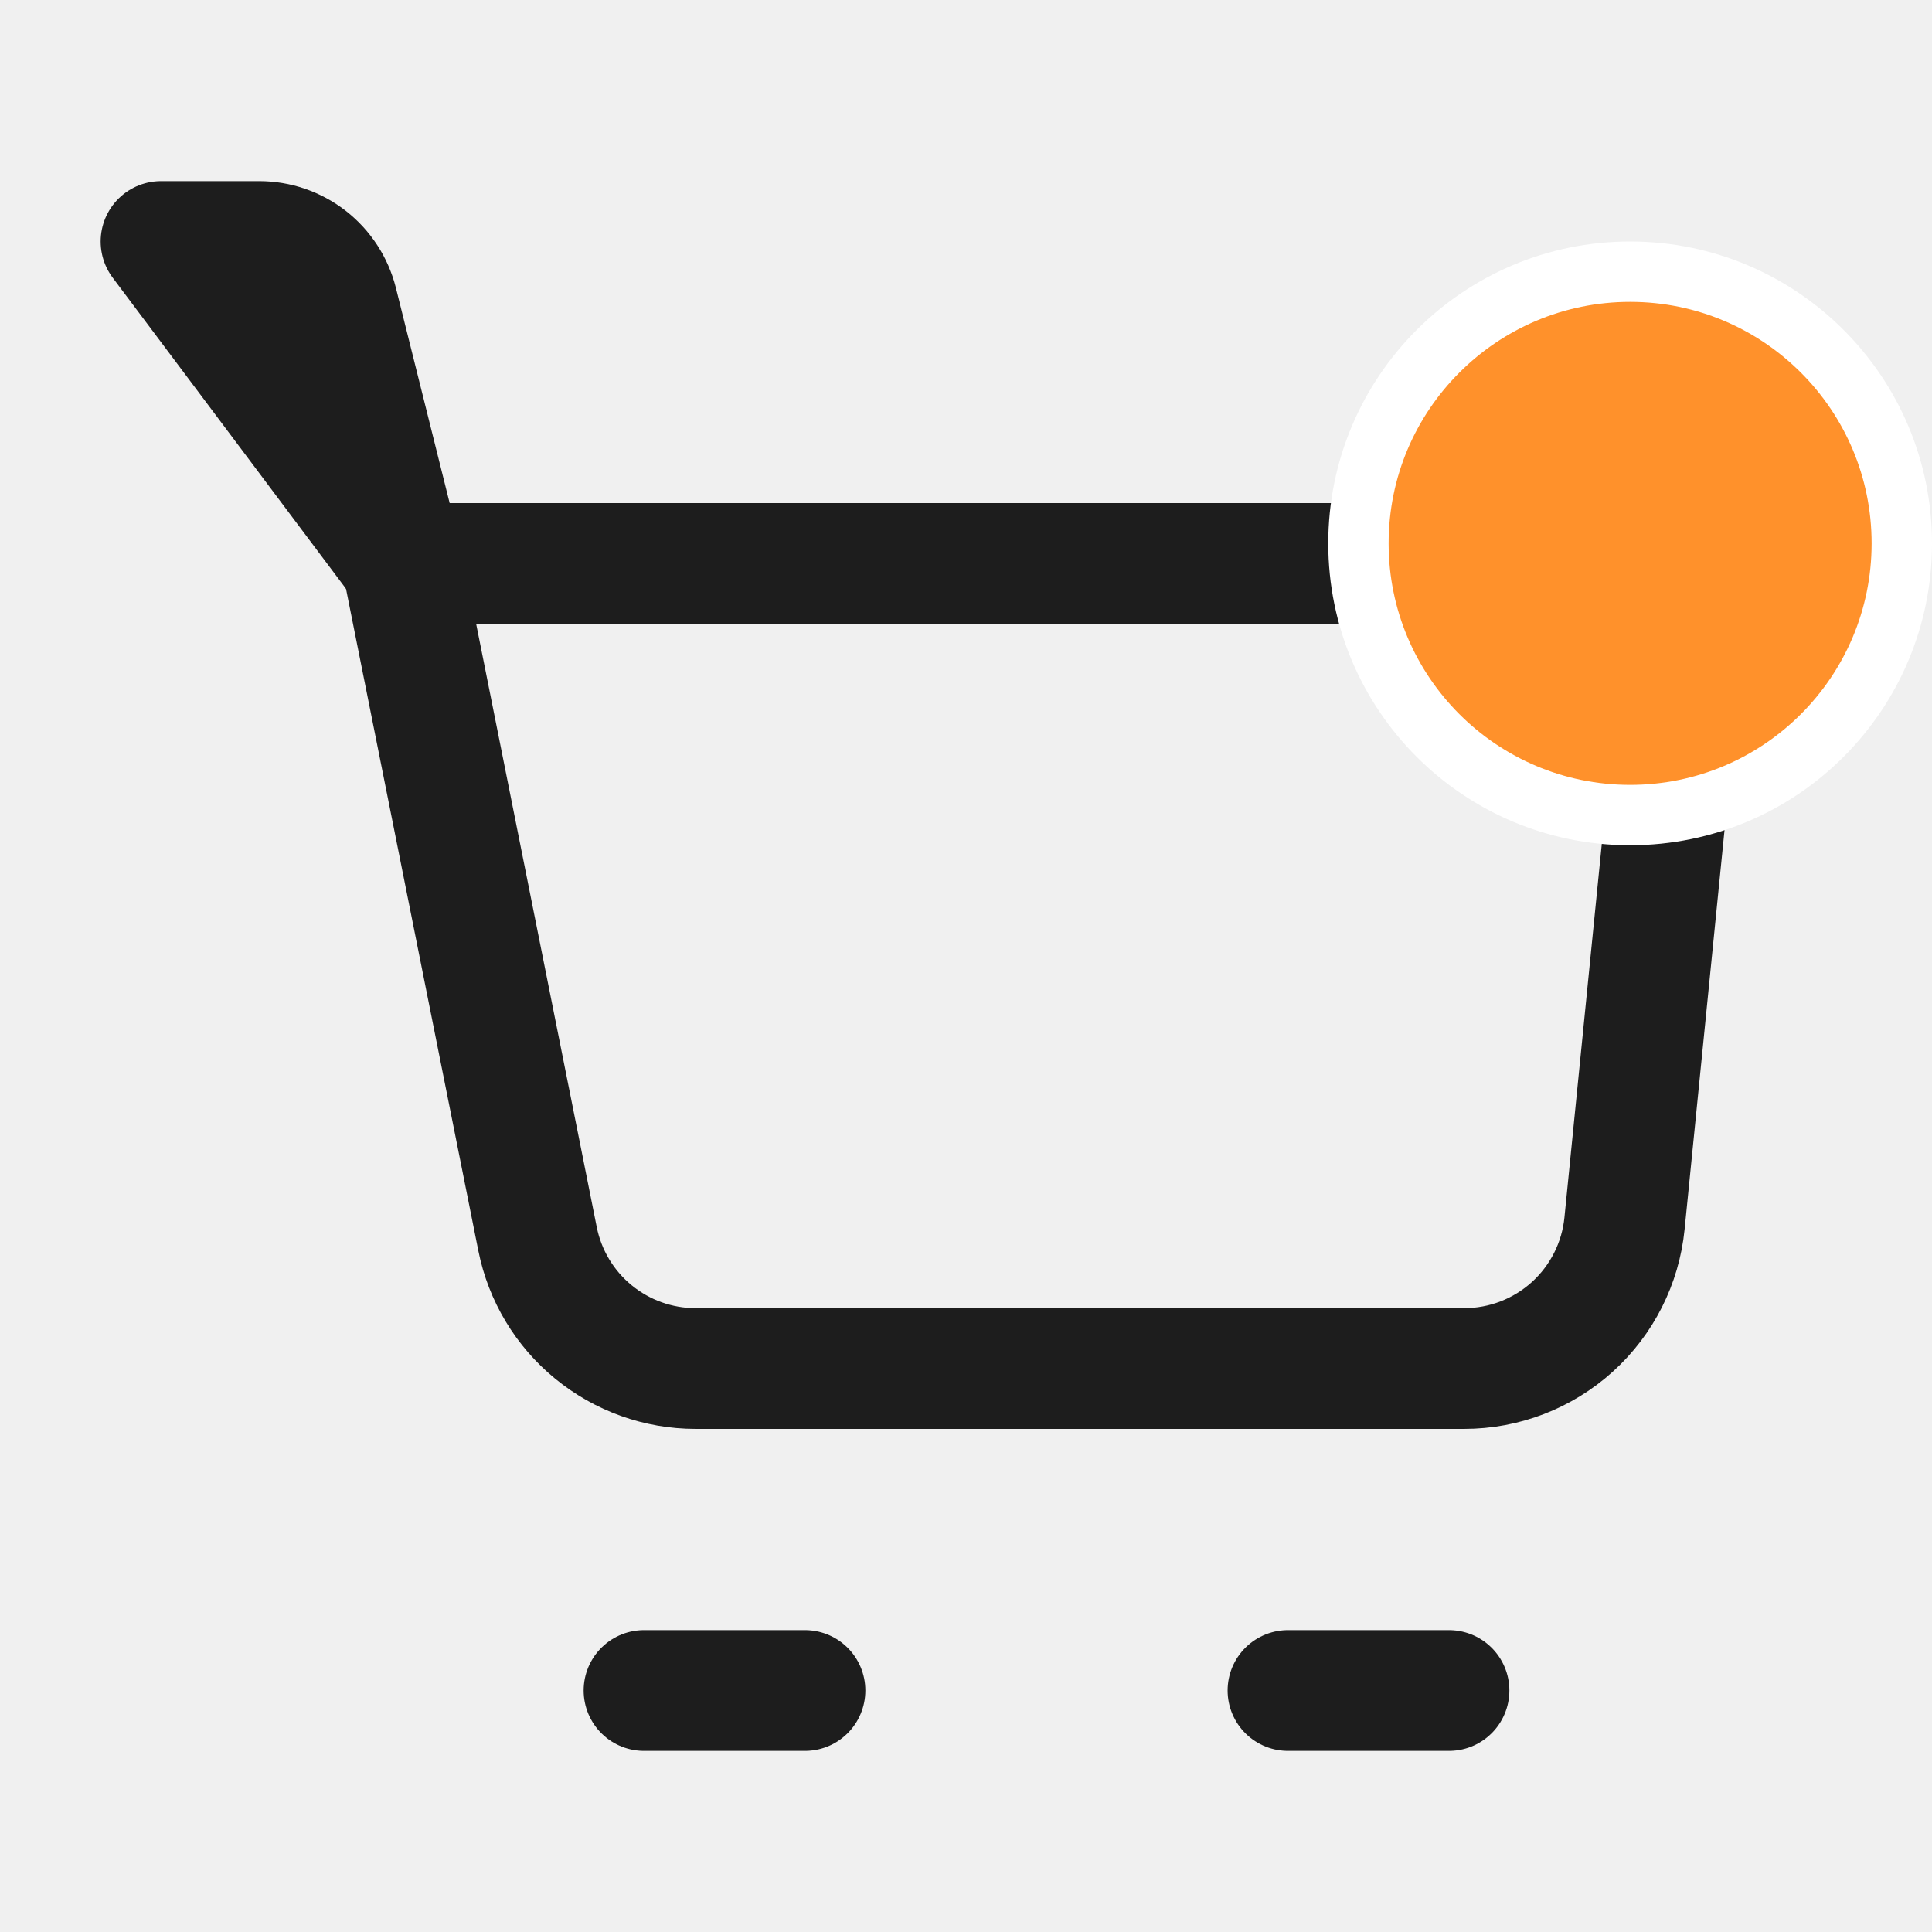
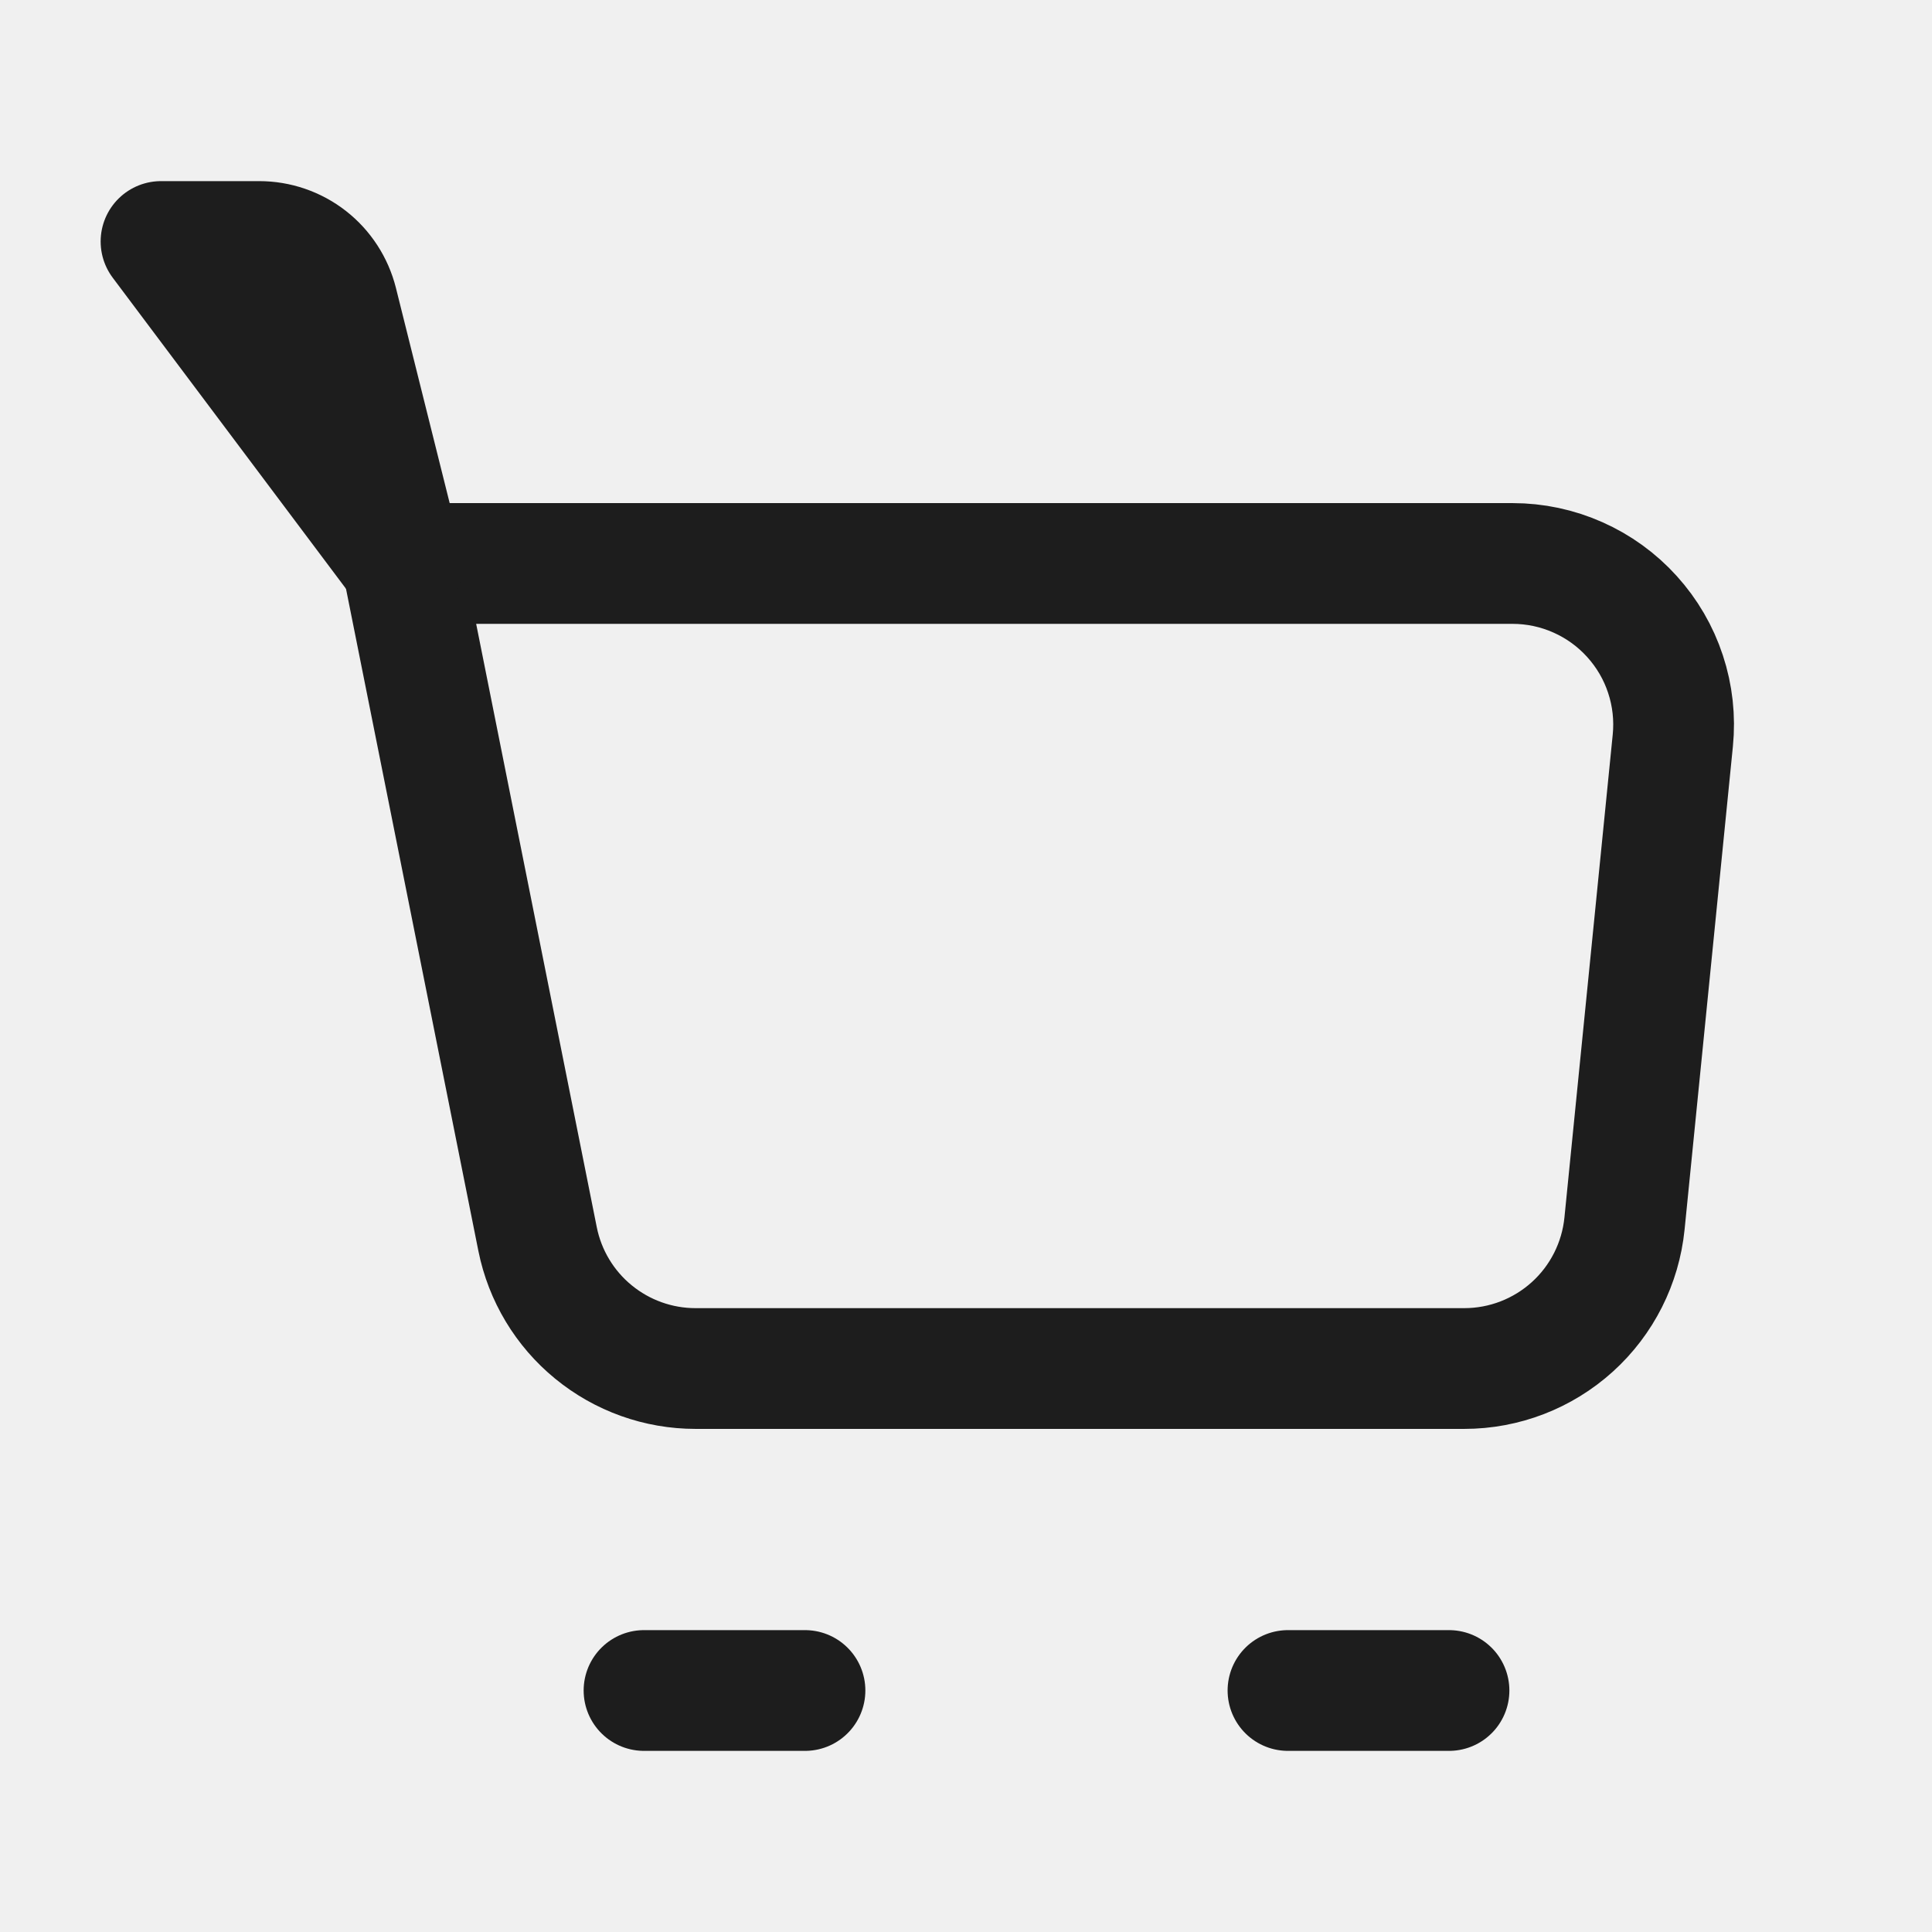
<svg xmlns="http://www.w3.org/2000/svg" width="32" height="32" viewBox="0 0 32 32" fill="none">
-   <path d="M6.667 9.333H25.053C25.426 9.333 25.794 9.411 26.135 9.563C26.475 9.714 26.78 9.934 27.03 10.211C27.28 10.487 27.47 10.812 27.586 11.166C27.703 11.52 27.744 11.895 27.707 12.265L26.907 20.265C26.841 20.923 26.533 21.533 26.043 21.977C25.552 22.421 24.915 22.667 24.253 22.667H11.52C10.903 22.667 10.306 22.453 9.829 22.062C9.352 21.672 9.025 21.127 8.904 20.523L6.667 9.333Z" stroke="#1D1D1D" stroke-width="2" stroke-linejoin="round" />
+   <path d="M6.667 9.333H25.053C25.426 9.333 25.794 9.411 26.135 9.563C26.475 9.714 26.78 9.934 27.03 10.211C27.28 10.487 27.47 10.812 27.586 11.166C27.703 11.52 27.744 11.895 27.707 12.265L26.907 20.265C26.841 20.923 26.533 21.534 26.043 21.977C25.552 22.421 24.915 22.667 24.253 22.667H11.52C10.903 22.667 10.306 22.453 9.829 22.062C9.352 21.672 9.025 21.127 8.904 20.523L6.667 9.333Z" stroke="#1D1D1D" stroke-width="2" stroke-linejoin="round" />
  <path d="M21.333 28H24M6.667 9.333L5.587 5.009C5.514 4.721 5.348 4.465 5.114 4.282C4.879 4.099 4.591 4 4.293 4H2.667L6.667 9.333ZM10.667 28H13.333H10.667Z" stroke="#1D1D1D" stroke-width="2" stroke-linecap="round" stroke-linejoin="round" />
-   <circle cx="27" cy="9" r="4.5" fill="#FF912B" stroke="white" />
</svg>
